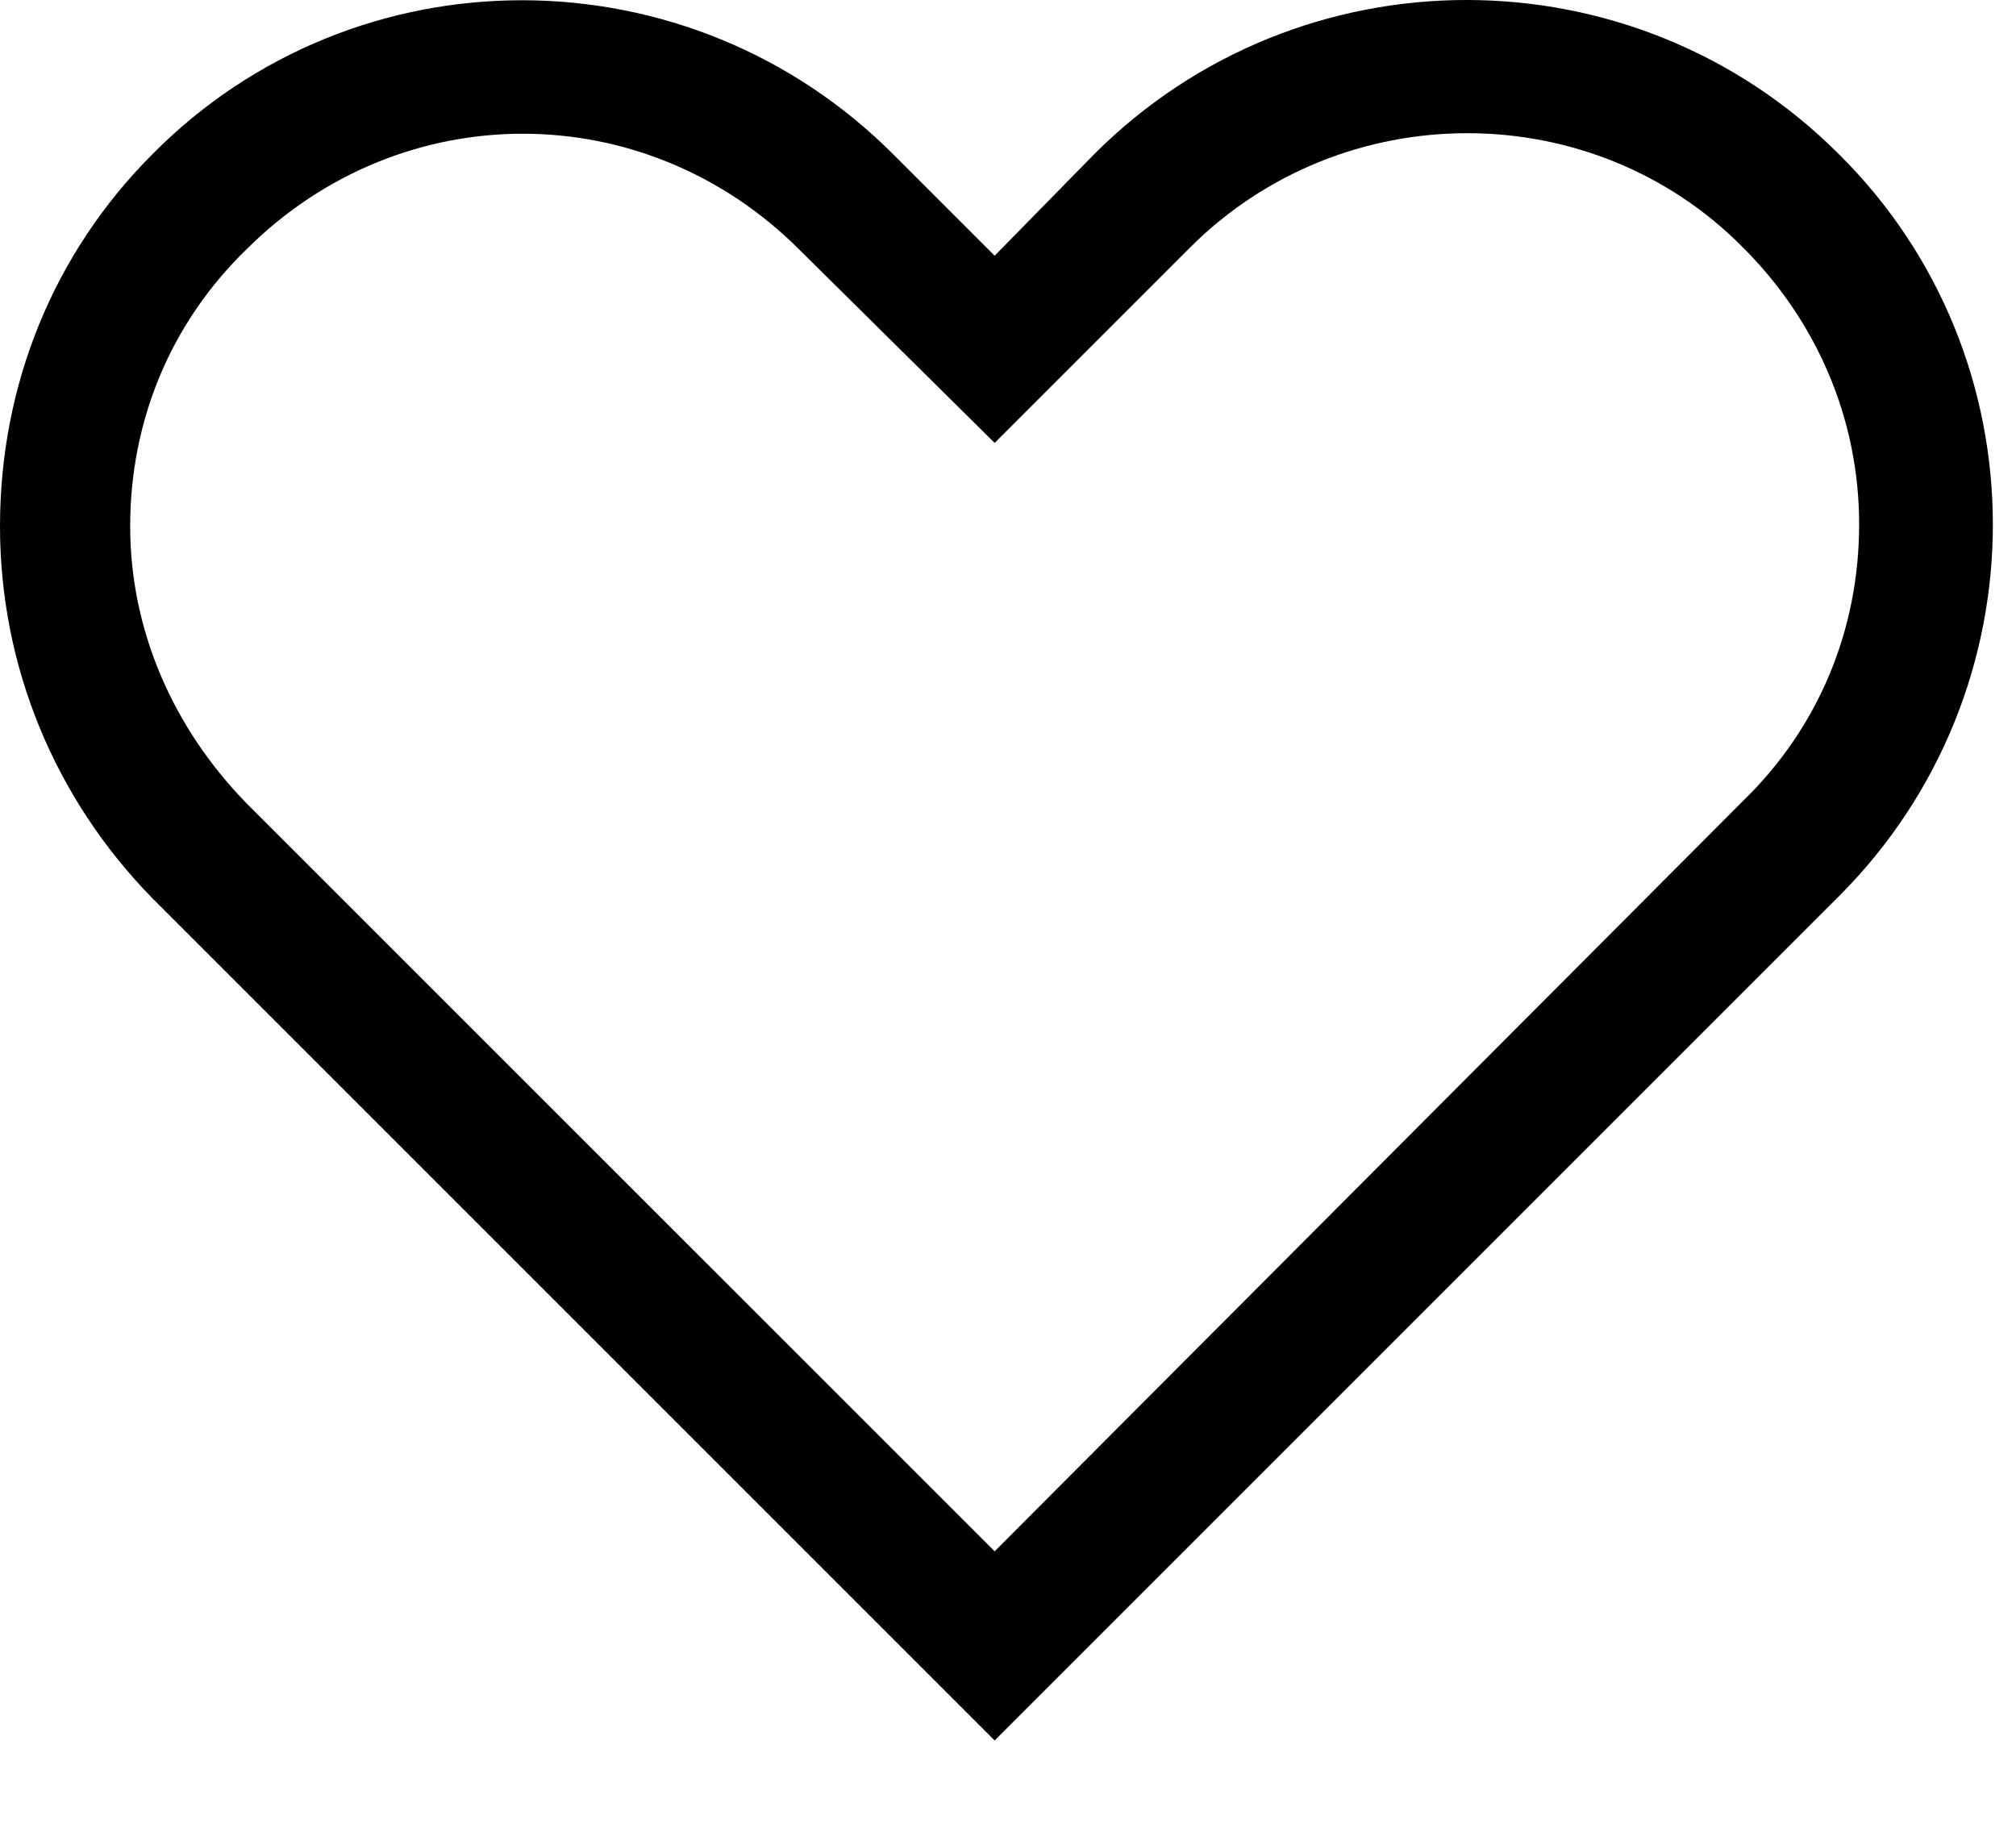
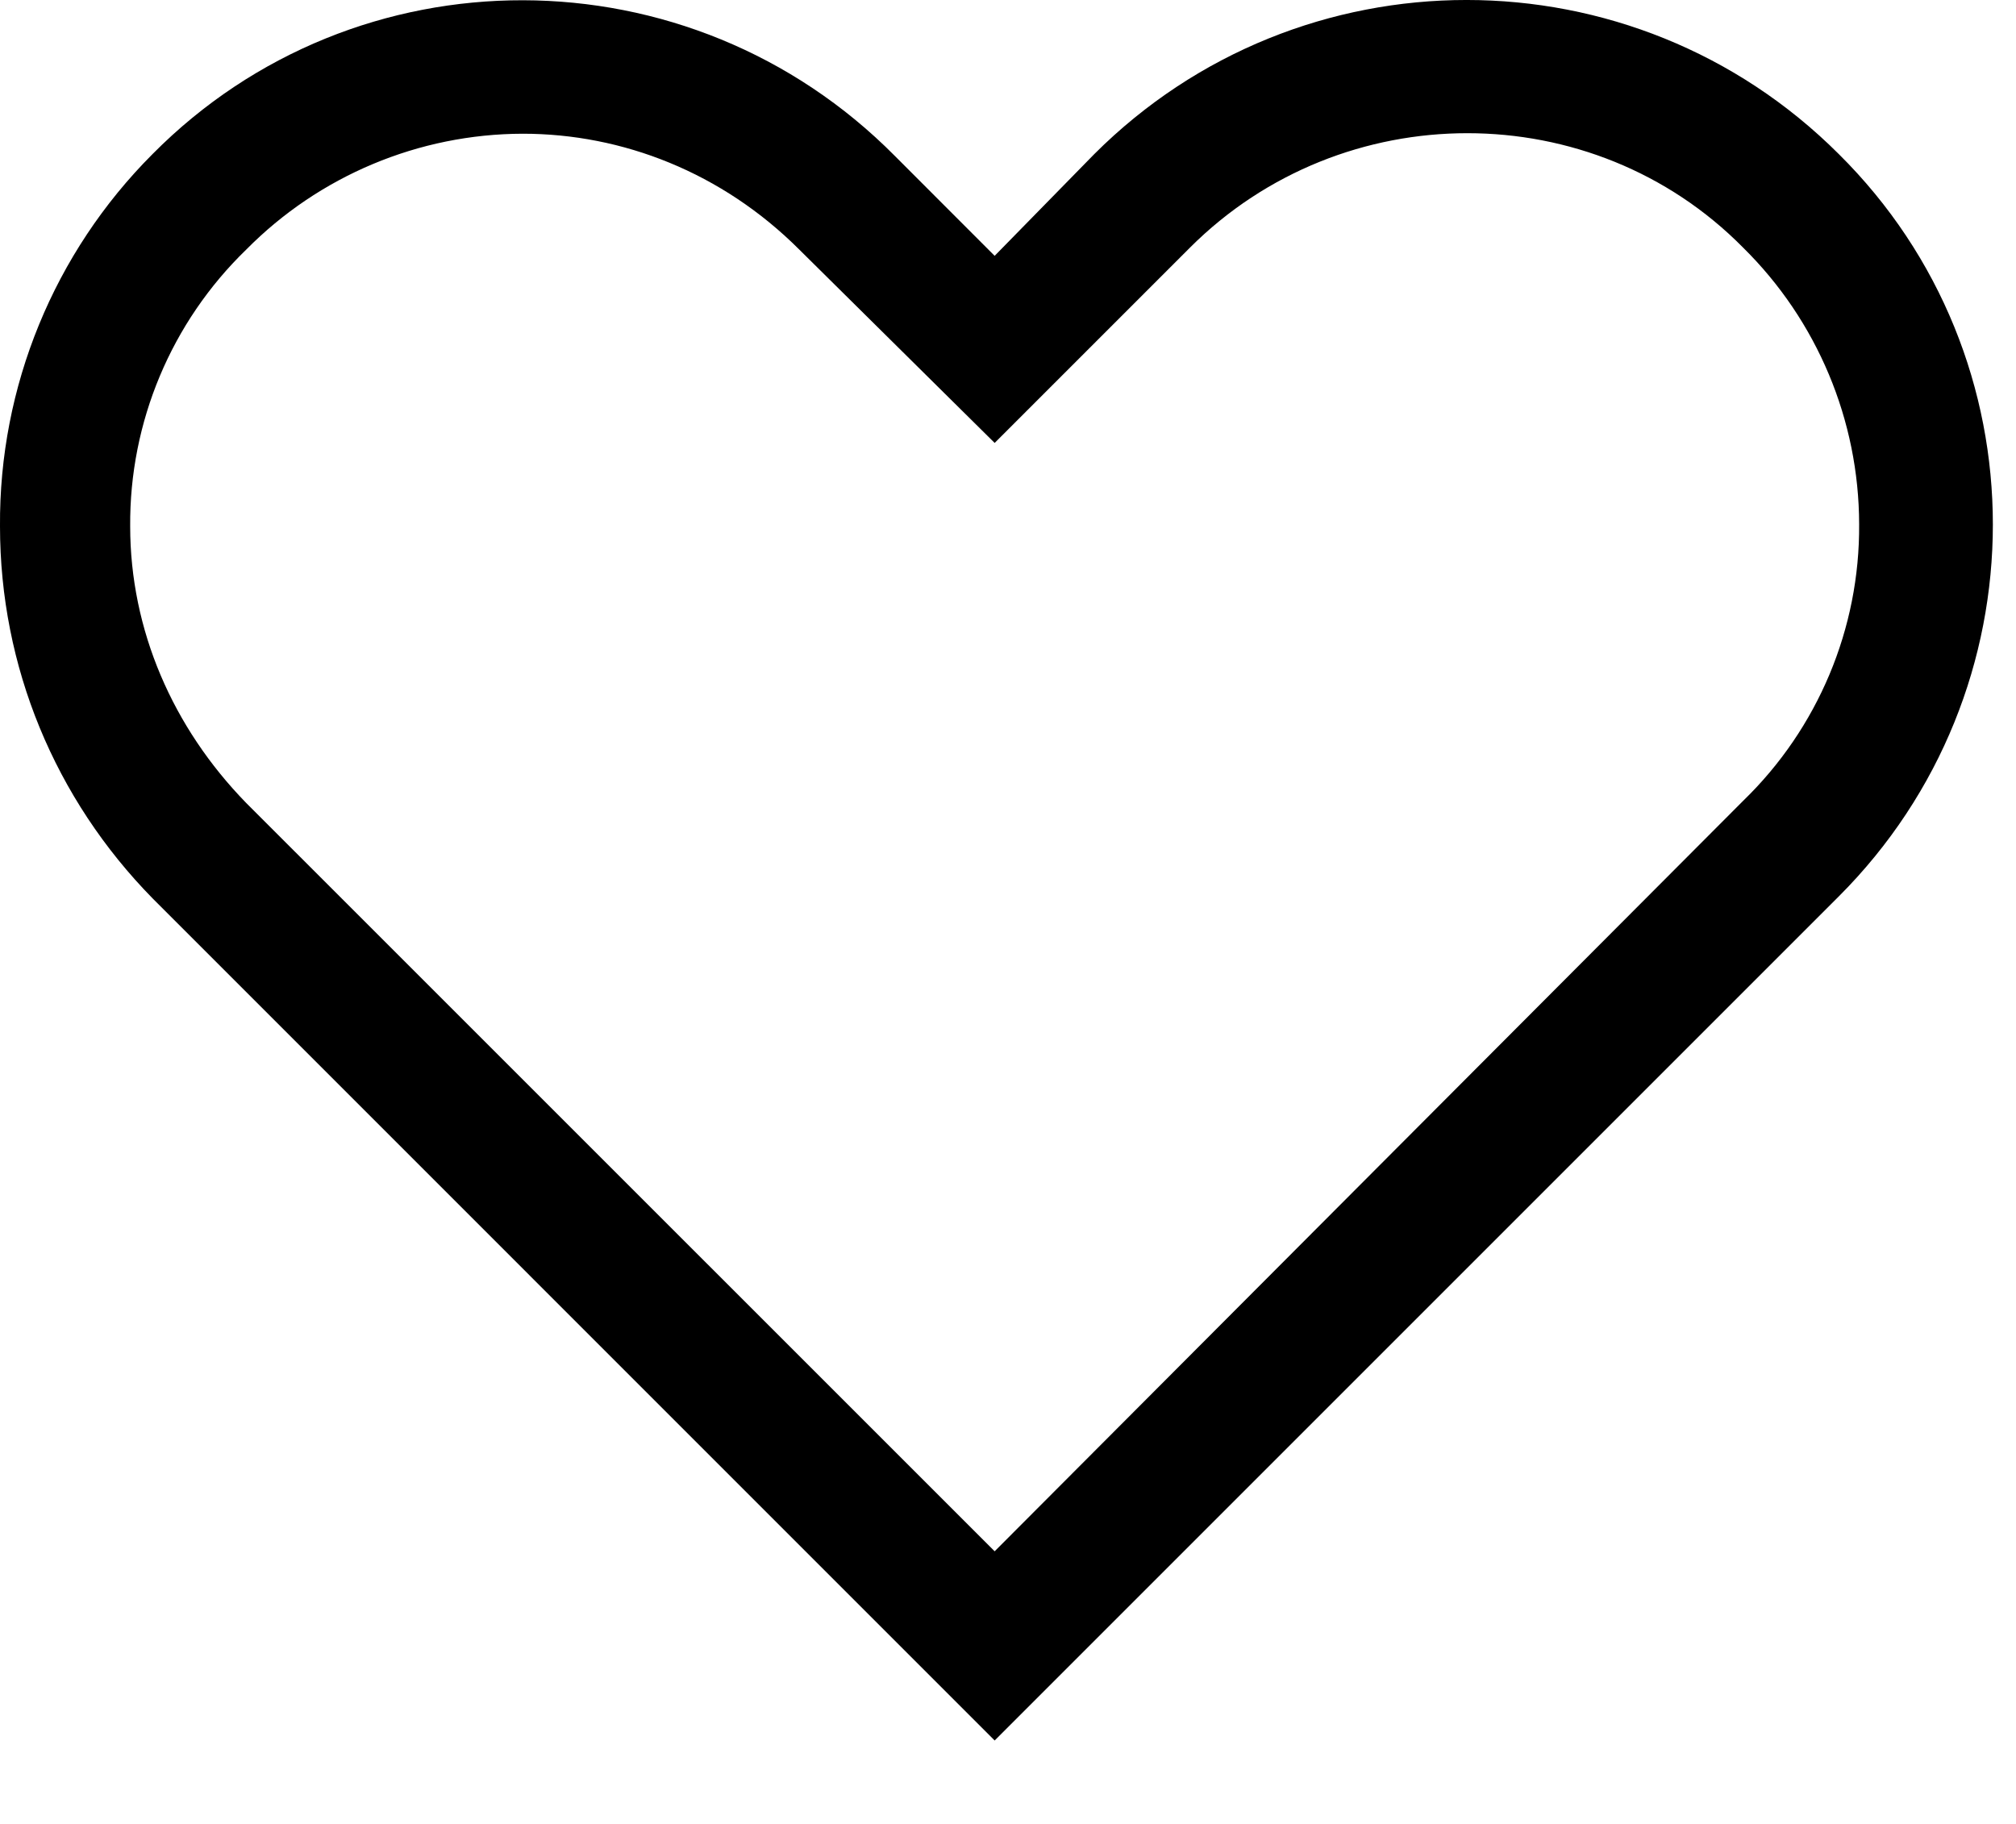
- <svg xmlns="http://www.w3.org/2000/svg" width="21" height="19" viewBox="0 0 21 19" fill="none">
-   <path d="M19.154 9.338C21.294 7.198 21.294 3.724 19.154 1.605C17.014 -0.535 13.539 -0.535 11.399 1.605L10.361 2.664L9.323 1.626C7.183 -0.535 3.708 -0.535 1.589 1.605C0.551 2.643 0 4.02 0 5.482C0 6.944 0.572 8.321 1.589 9.359L10.361 18.131L19.154 9.338ZM1.356 5.482C1.356 4.38 1.78 3.363 2.564 2.601C3.369 1.796 4.407 1.393 5.445 1.393C6.484 1.393 7.522 1.796 8.327 2.601L10.361 4.614L12.395 2.58C13.984 0.99 16.59 0.99 18.158 2.58C18.921 3.342 19.366 4.359 19.366 5.461C19.366 6.563 18.942 7.58 18.158 8.342L10.361 16.16L2.564 8.364C1.801 7.58 1.356 6.563 1.356 5.482Z" fill="black" />
+ <svg xmlns="http://www.w3.org/2000/svg" width="21" height="19" fill="none">
+   <path d="M19.154 9.338c2.14-2.14 2.14-5.614 0-7.733a5.486 5.486 0 00-7.755 0l-1.038 1.06-1.038-1.039C7.183-.535 3.708-.535 1.589 1.605A5.43 5.43 0 000 5.482c0 1.462.572 2.84 1.59 3.877l8.771 8.772 8.793-8.793zM1.356 5.482a3.97 3.97 0 011.208-2.881 4.062 4.062 0 012.881-1.208c1.039 0 2.077.403 2.882 1.208l2.034 2.013 2.034-2.034c1.59-1.59 4.195-1.59 5.763 0a4.055 4.055 0 011.208 2.881 3.97 3.97 0 01-1.208 2.881l-7.797 7.818-7.797-7.796C1.8 7.58 1.356 6.563 1.356 5.482z" fill="#000" />
</svg>
